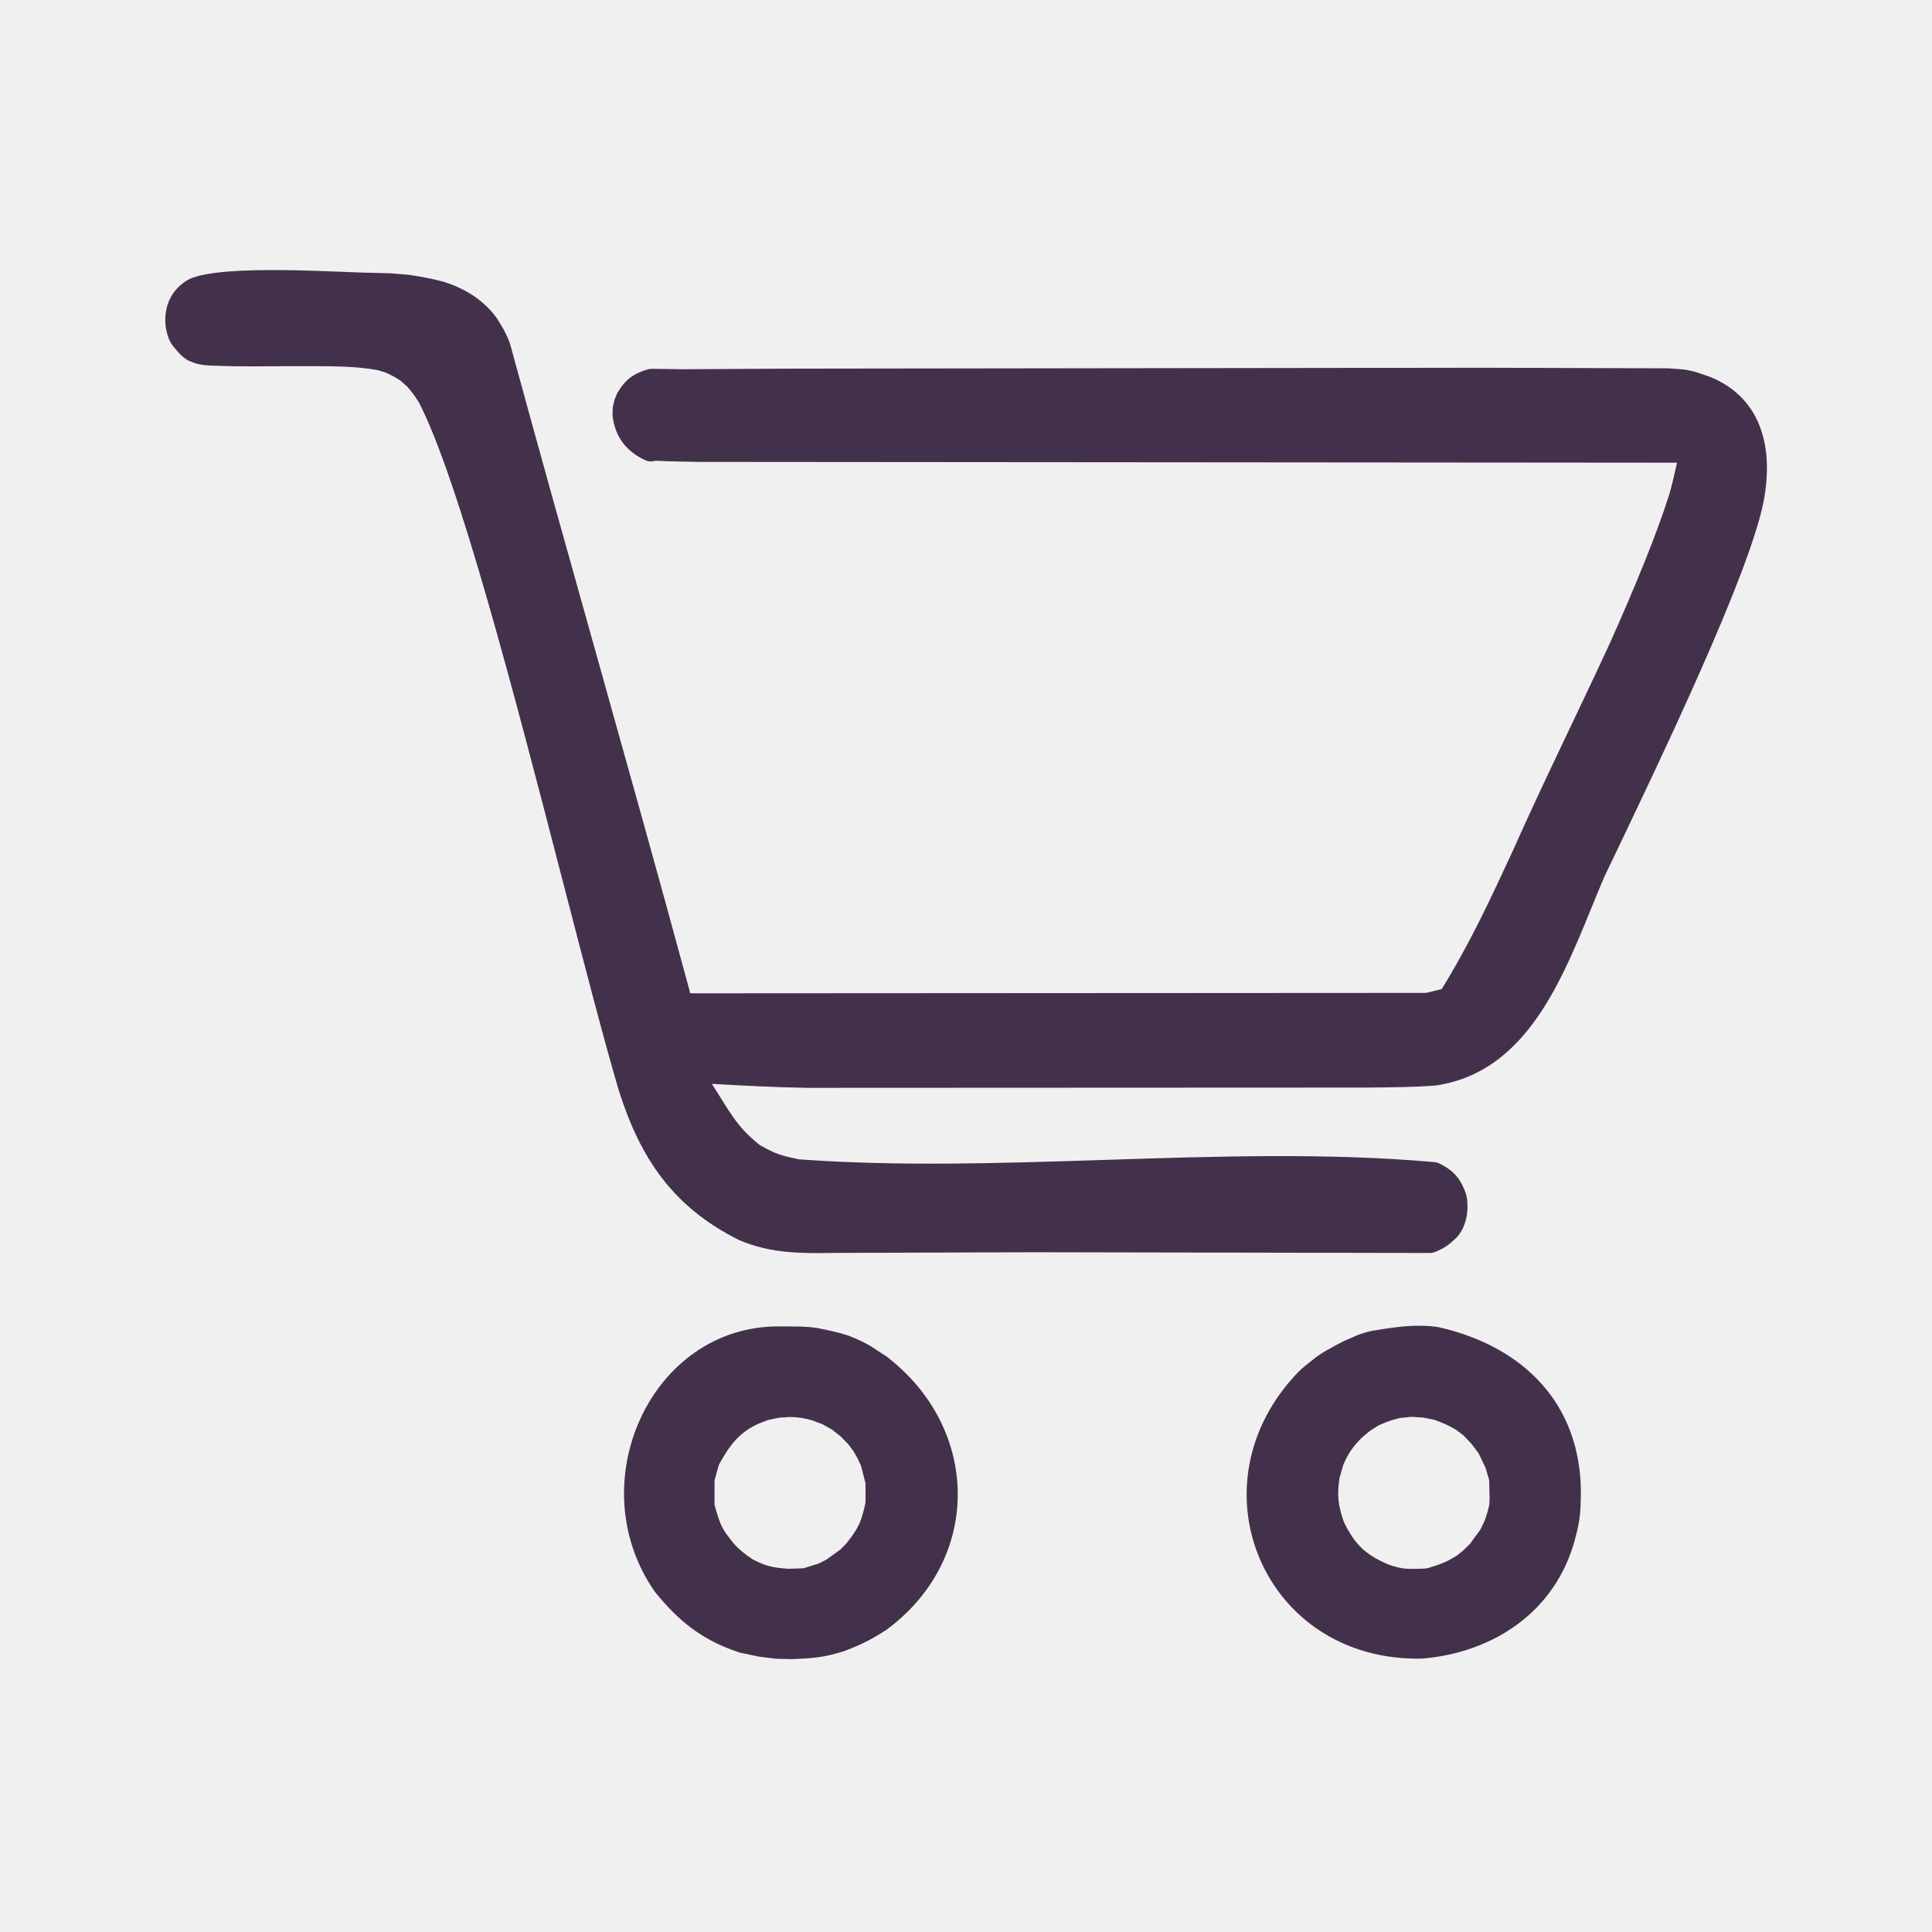
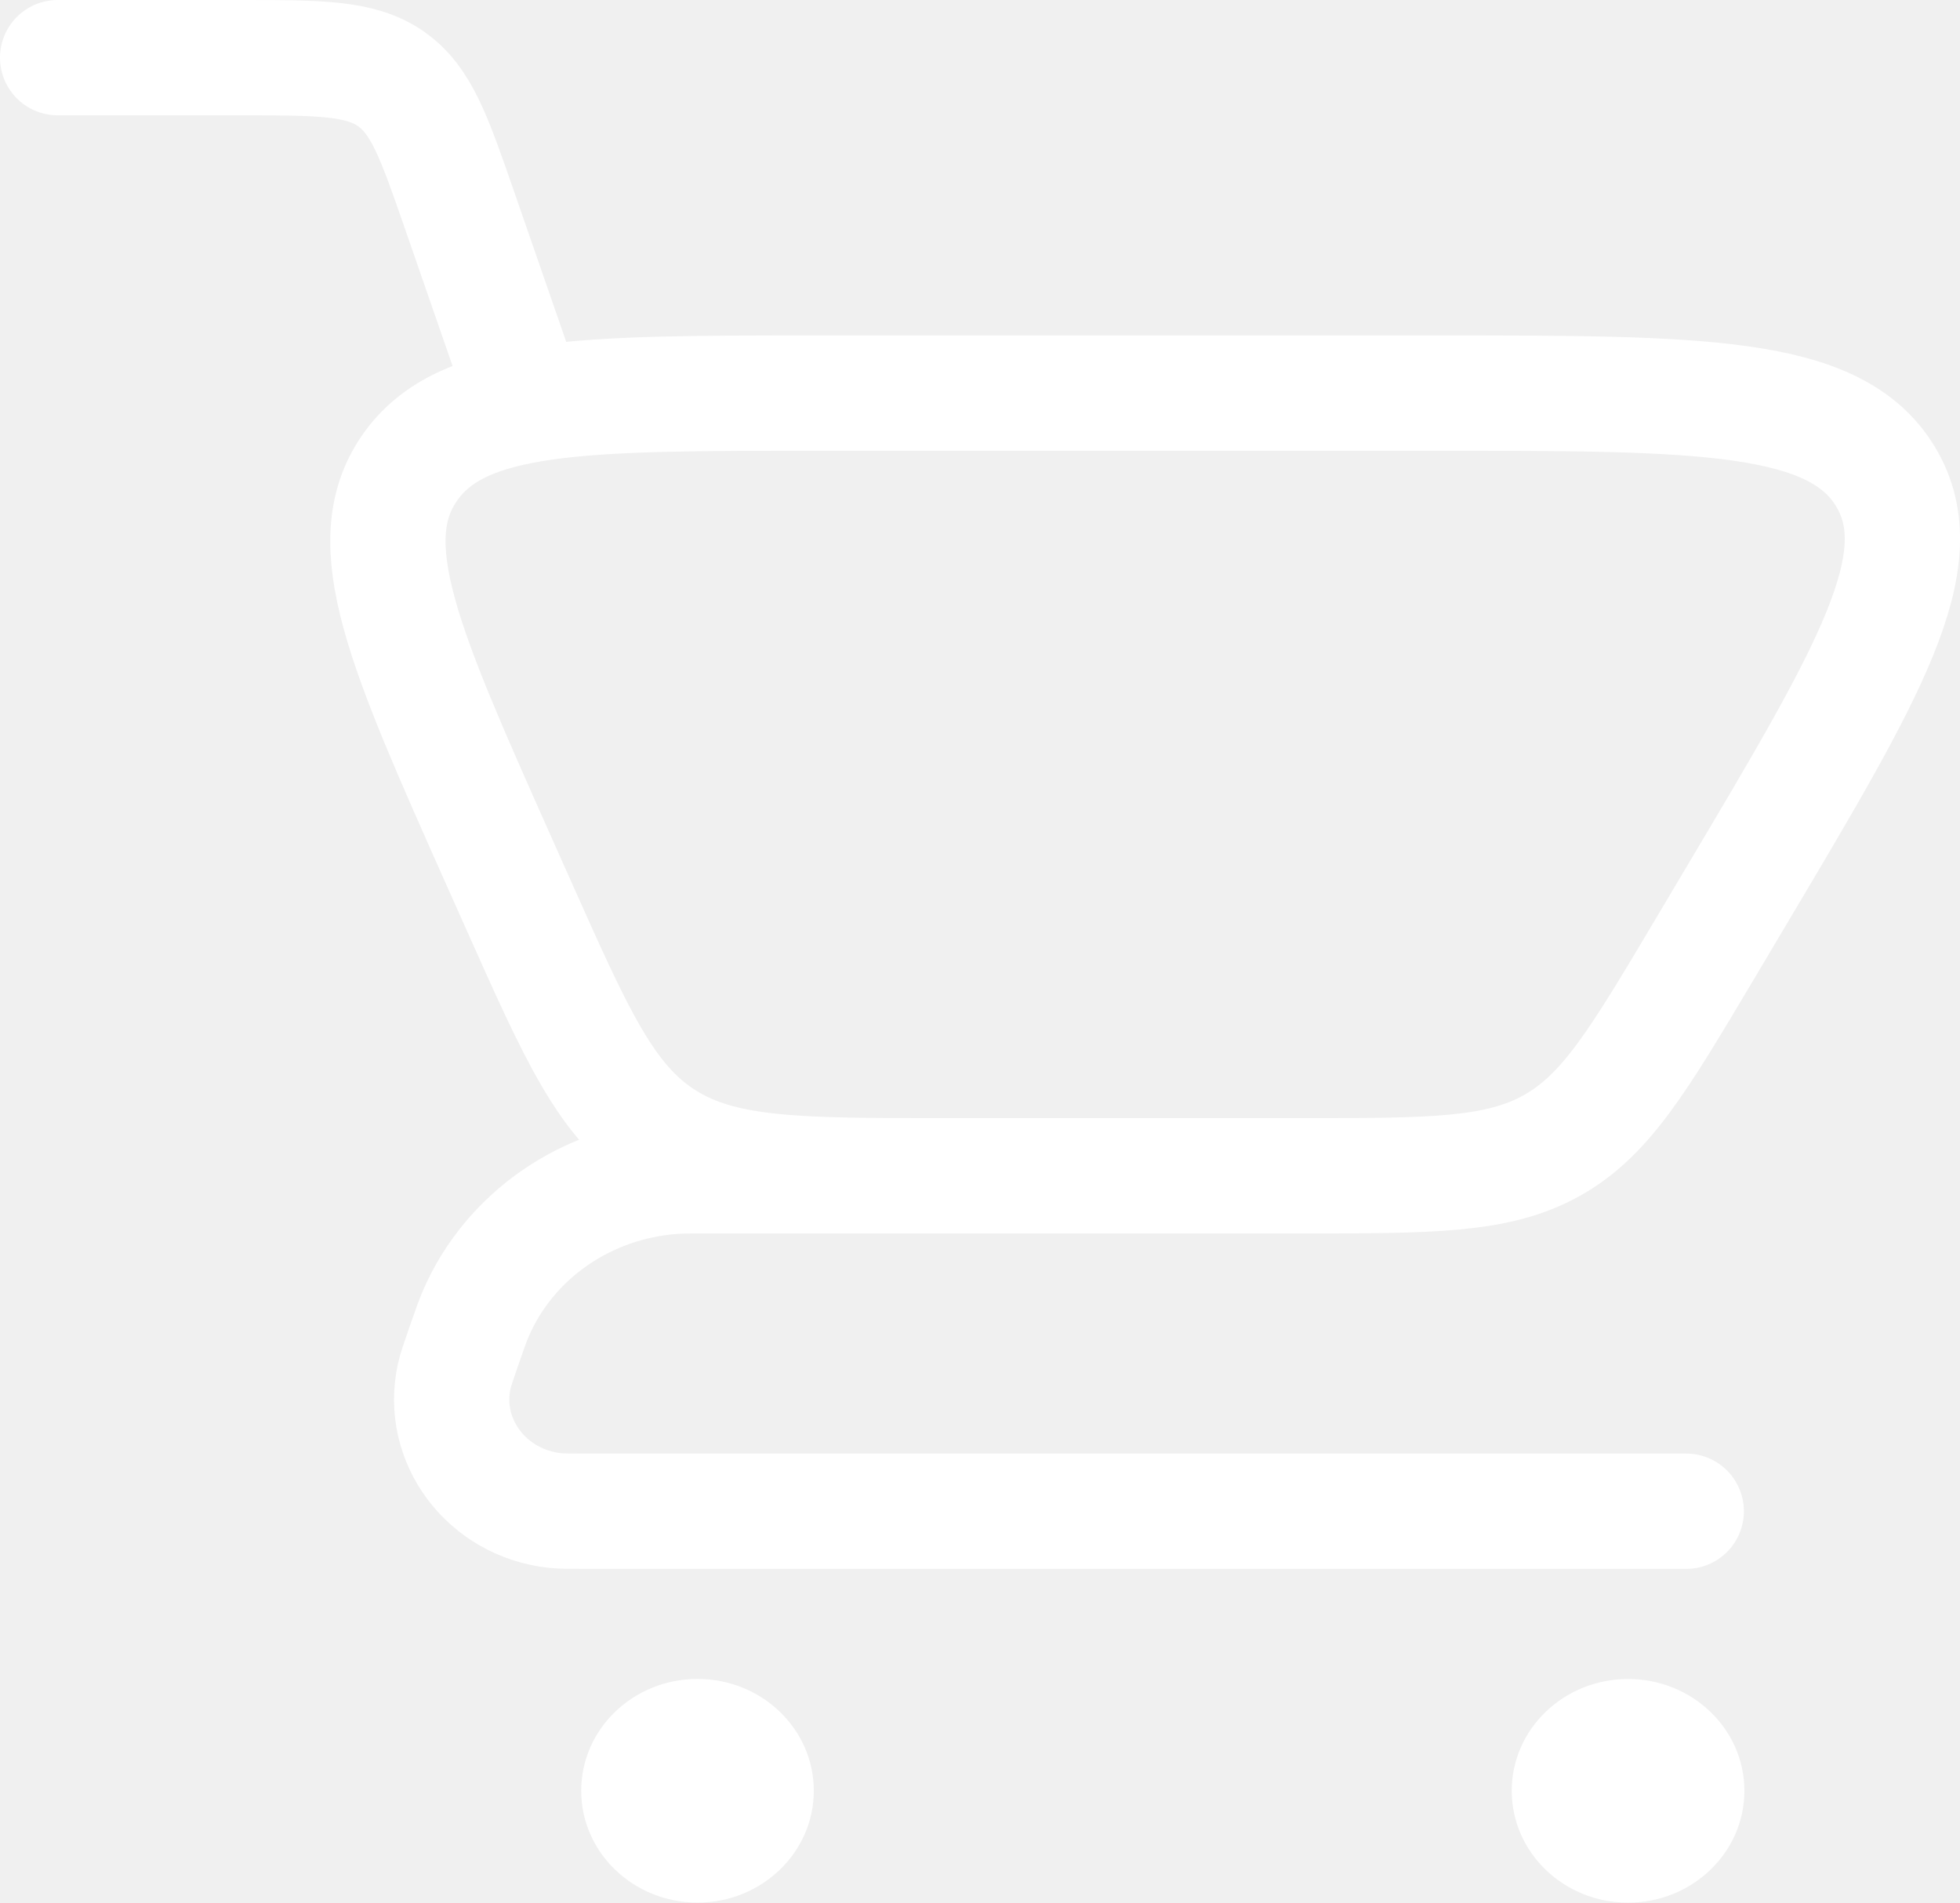
- <svg xmlns="http://www.w3.org/2000/svg" xml:space="preserve" width="5.419mm" height="5.419mm" version="1.1" style="shape-rendering:geometricPrecision; text-rendering:geometricPrecision; image-rendering:optimizeQuality; fill-rule:evenodd; clip-rule:evenodd" viewBox="0 0 541.86 541.86">
-   <defs>
-     <style type="text/css">
-    
-     .fil0 {fill:#43314B}
-    
-   </style>
-   </defs>
-   <g id="Layer_x0020_1">
-     <path class="fil0" d="M53.03 78.31c9.32,-4.42 43.59,-1.79 51.73,-1.79l4.87 0.14 5.12 0.43c3.62,0.55 5.9,0.96 9.45,1.87 1.49,0.44 3,1.02 4.47,1.69 1.41,0.66 2.79,1.42 4.03,2.24 1.29,0.86 2.53,1.84 3.65,2.91 1.01,0.98 2,2.07 2.88,3.28l1.94 3.15c0.88,1.79 1.71,3.27 2.16,5.21 7.57,27.78 15.03,54.36 22.47,80.89l2.38 8.49c8.17,29.15 16.38,58.42 24.32,87.71l1.09 4.06 206.41 -0.12 4.34 -1.07c7.8,-12.55 13.88,-25.65 20.05,-38.99 8.58,-19.31 18.22,-38.7 27.11,-57.99 3.46,-7.73 6.75,-15.36 9.65,-22.58 2.86,-7.08 5.3,-13.69 7.12,-19.48 0.73,-2.58 1.41,-5.59 2.07,-8.59l-274.08 -0.22c-4.16,-0.08 -8.29,-0.11 -12.44,-0.33 -0.8,0.26 -1.69,0.27 -2.53,0 -5.61,-2.51 -8.81,-6.61 -9.5,-12.73l0.07 -2.21 0.48 -2.14 0.76 -1.85c2.18,-3.74 4.43,-5.46 8.63,-6.72 0.65,-0.16 1.49,-0.16 2.85,-0.11l6.79 0.1 31.39 -0.17 193.68 -0.25 51.35 0.16 4.08 0.29c1.2,0.15 2.47,0.39 3.8,0.76l4.16 1.43c1.57,0.66 3.06,1.44 4.4,2.3 1.22,0.78 2.38,1.69 3.46,2.71l0.3 0.26c1.07,1.05 2.05,2.2 2.88,3.41l0.09 0.12c0.84,1.23 1.61,2.62 2.23,4.1 0.63,1.47 1.15,3.07 1.53,4.73 0.38,1.65 0.64,3.37 0.76,5.11 0.12,1.93 0.12,3.91 -0.03,5.92 -0.14,2.04 -0.42,4.12 -0.82,6.18 -3.99,20.44 -28.51,71.59 -44.7,105.35 -9.89,23.07 -19.04,54.29 -47.21,58.47 -6.4,0.52 -12.47,0.49 -18.93,0.59l-157.36 0.07c-9.08,-0.14 -17.67,-0.61 -26.78,-1.11 5,7.7 6.73,11.85 13.54,17.22 4.46,2.49 5.76,2.85 10.77,3.93 27.65,2.05 56.84,1.11 86.01,0.17 31.23,-1.01 62.48,-2.01 91.94,0.59 0.6,0.01 1.2,0.14 1.77,0.42 2.09,1.02 3.6,2.11 4.82,3.56 1.18,1.39 1.97,2.99 2.69,5.04 1.02,4.21 0.13,9.82 -3.32,12.78 -1.49,1.34 -1.62,1.46 -3.29,2.47l-1.81 0.86c-0.54,0.25 -1.15,0.39 -1.78,0.39l-111.22 -0.21 -55.23 0.19c-4.69,0.07 -9.21,0.13 -13.59,-0.28 -4.64,-0.43 -9.2,-1.39 -13.72,-3.35 -18.39,-9.2 -27.62,-22.73 -33.72,-42.06 -4.05,-13.75 -9.45,-34.52 -15.37,-57.42l-0.25 -0.92c-6.61,-25.58 -13.93,-53.86 -21.09,-78.76 -6.99,-24.32 -13.74,-44.97 -19.27,-55.65 -1.11,-1.9 -1.93,-2.89 -3.32,-4.53l-1.88 -1.66c-1.72,-1.13 -2.31,-1.42 -4.19,-2.29l-2.26 -0.68c-5.97,-1.09 -12.27,-1.08 -18.32,-1.11 -9.33,-0.06 -19.18,0.26 -28.47,-0.17 -2.71,-0.1 -4.06,-0.42 -6.45,-1.49 -1.11,-0.74 -1.64,-1.13 -2.53,-2.12 -2.13,-2.4 -2.71,-3.04 -3.51,-6.46 -1.02,-5.86 1.15,-11.24 6.43,-14.14zm350.46 293.92c23.65,5.34 39.9,21.39 39.9,46.5 -0.05,2.95 -0.11,4.86 -0.32,6.56 -0.22,1.81 -0.59,3.61 -1.29,6.24 -5.31,20.29 -22.75,32 -42.97,33.65 -44.39,0.95 -65.35,-48.72 -34.61,-80.45 0.81,-0.85 2.6,-2.27 3.97,-3.35 2.46,-2.05 5.71,-3.66 8.55,-5.16l3.88 -1.72c1.34,-0.51 2.74,-0.94 4.14,-1.23 6.15,-1.03 12.5,-2.03 18.75,-1.04zm-19.21 29.03l-2.22 1.86c-1.22,1.18 -2.17,2.28 -2.98,3.42 -0.8,1.12 -1.52,2.47 -2.3,4.18l-1.09 3.8c-0.73,4.97 -0.42,7.52 1.19,12.27 1.58,3.32 3.23,5.74 5.25,7.6 2.02,1.85 4.55,3.3 7.83,4.62 1.23,0.34 2.83,0.85 4.1,0.92 1.23,0.13 2.21,0.1 3.57,0.06 0.87,-0.03 2.19,0.01 2.98,-0.23 3.47,-1.09 4.98,-1.57 8.11,-3.56l1.82 -1.49 1.74 -1.72 2.92 -3.99 1.19 -2.49c0.57,-1.62 0.97,-2.82 1.3,-4.5l0.1 -1.91 -0.14 -5 -1 -3.43 -1.96 -4.08 -2 -2.66 -2.31 -2.41 -2.25 -1.67c-2.52,-1.38 -3.18,-1.66 -5.88,-2.66l-3.09 -0.61 -3.3 -0.21 -3.2 0.32c-2.74,0.69 -3.31,0.91 -5.93,2.03l-2.45 1.54zm-165.99 -29.25c3.48,0.05 7.29,-0.11 10.75,0.42 2.71,0.53 5.88,1.17 8.7,2.09 2.77,1.04 3.71,1.53 6.39,2.98l4.53 2.96c26.33,20.2 26.86,56.67 0.08,76.56 -2.2,1.43 -4.01,2.5 -5.87,3.43 -1.89,0.95 -3.82,1.76 -6.22,2.68 -5.68,1.72 -8.23,1.93 -14.29,2.2l-4.68 -0.1 -4.64 -0.57 -5.5 -1.14c-5.29,-1.73 -9.57,-3.92 -13.42,-6.75 -3.78,-2.79 -7.1,-6.18 -10.48,-10.37 -21.09,-30.27 -1.17,-74.39 34.65,-74.39zm-2.88 26.25l-2.61 1.01c-2.66,1.19 -4.71,2.7 -6.39,4.51l-0.15 0.17c-1.75,1.9 -3.21,4.23 -4.64,6.88l-1.21 4.31 -0.02 6.87c0.76,2.71 1.27,4.43 1.96,5.91 0.68,1.44 1.74,2.9 3.7,5.3 1.86,1.86 2.89,2.68 5.09,4.15 3.73,1.93 5.65,2.31 10.01,2.63l4.23 -0.16 4.2 -1.31 2.08 -1.04 4.09 -2.93 1.69 -1.74c1.74,-2.21 2.83,-3.83 3.55,-5.43 0.72,-1.58 1.21,-3.41 1.76,-5.99l0 -5.38 -1.24 -4.87 -1.01 -2.19 -1.18 -2.02 -1.45 -1.93 -2.07 -2.12 -2.4 -1.91 -2.77 -1.55 -2.98 -1.11c-2.01,-0.59 -4.09,-0.9 -6.15,-0.9l-2.99 0.2 -3.1 0.64z" />
-   </g>
+ <svg xmlns="http://www.w3.org/2000/svg" width="34" height="33" viewBox="0 0 34 33" fill="none">
+   <path d="M1 1H4.145C5.549 1 6.251 1 6.779 1.366C7.308 1.732 7.53 2.372 7.974 3.652L9.072 6.818" stroke="white" stroke-width="2" stroke-linecap="round" />
+   <path d="M29.251 26.212H10.183C9.888 26.212 9.741 26.212 9.629 26.2C8.443 26.072 7.631 24.989 7.88 23.868C7.903 23.762 7.95 23.628 8.043 23.358C8.147 23.06 8.199 22.91 8.256 22.779C8.842 21.43 10.167 20.512 11.684 20.404C11.832 20.394 11.996 20.394 12.323 20.394H23.198" stroke="white" stroke-width="2" stroke-linecap="round" stroke-linejoin="round" />
+   <path d="M22.549 20.394H16.412C13.831 20.394 12.54 20.394 11.529 19.754C10.518 19.113 10.01 17.973 8.993 15.693L8.652 14.929C7.019 11.265 6.202 9.434 7.099 8.126C7.996 6.818 10.07 6.818 14.217 6.818H24.873C29.513 6.818 31.832 6.818 32.708 8.267C33.583 9.716 32.431 11.652 30.13 15.523L29.558 16.486C28.424 18.393 27.857 19.346 26.917 19.87C25.977 20.394 24.835 20.394 22.549 20.394Z" stroke="white" stroke-width="2" stroke-linecap="round" />
+   <path d="M28.242 33.001C29.356 33.001 30.26 32.132 30.26 31.061C30.26 29.99 29.356 29.122 28.242 29.122C27.127 29.122 26.224 29.99 26.224 31.061C26.224 32.132 27.127 33.001 28.242 33.001Z" fill="white" />
+   <path d="M12.1 33C13.214 33 14.117 32.131 14.117 31.06C14.117 29.989 13.214 29.121 12.1 29.121C10.985 29.121 10.082 29.989 10.082 31.06C10.082 32.131 10.985 33 12.1 33Z" fill="white" />
</svg>
